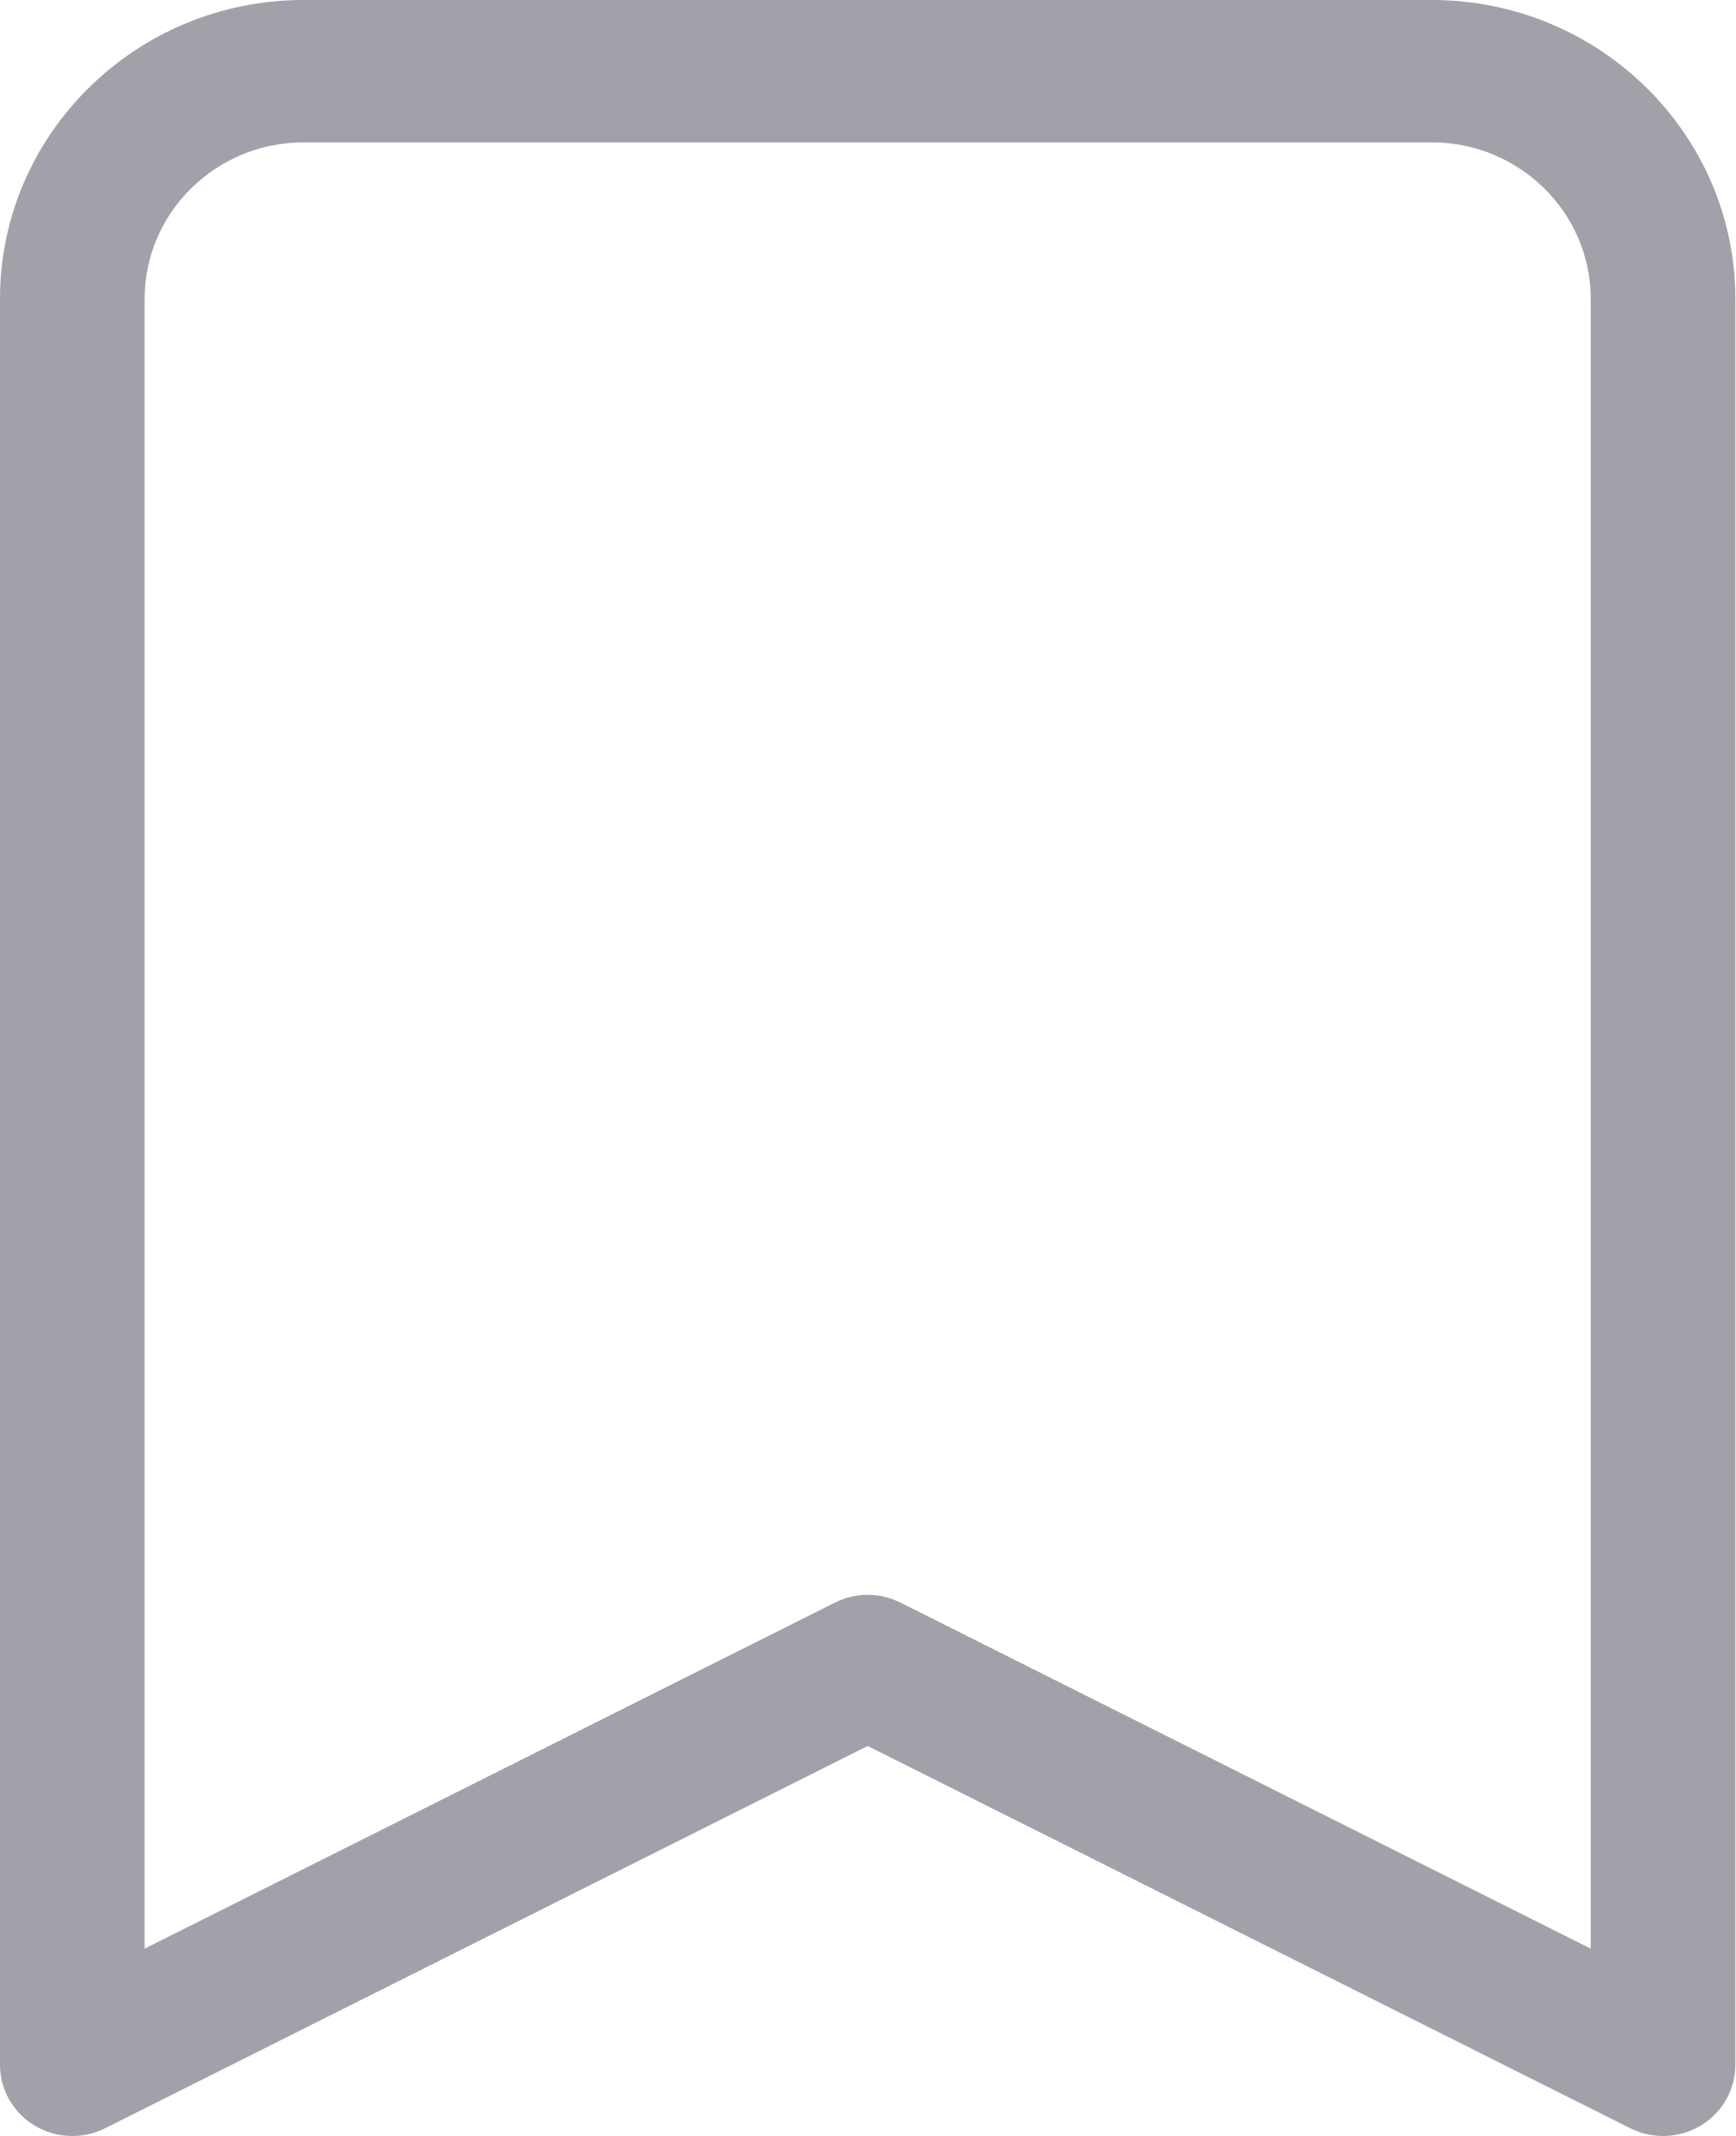
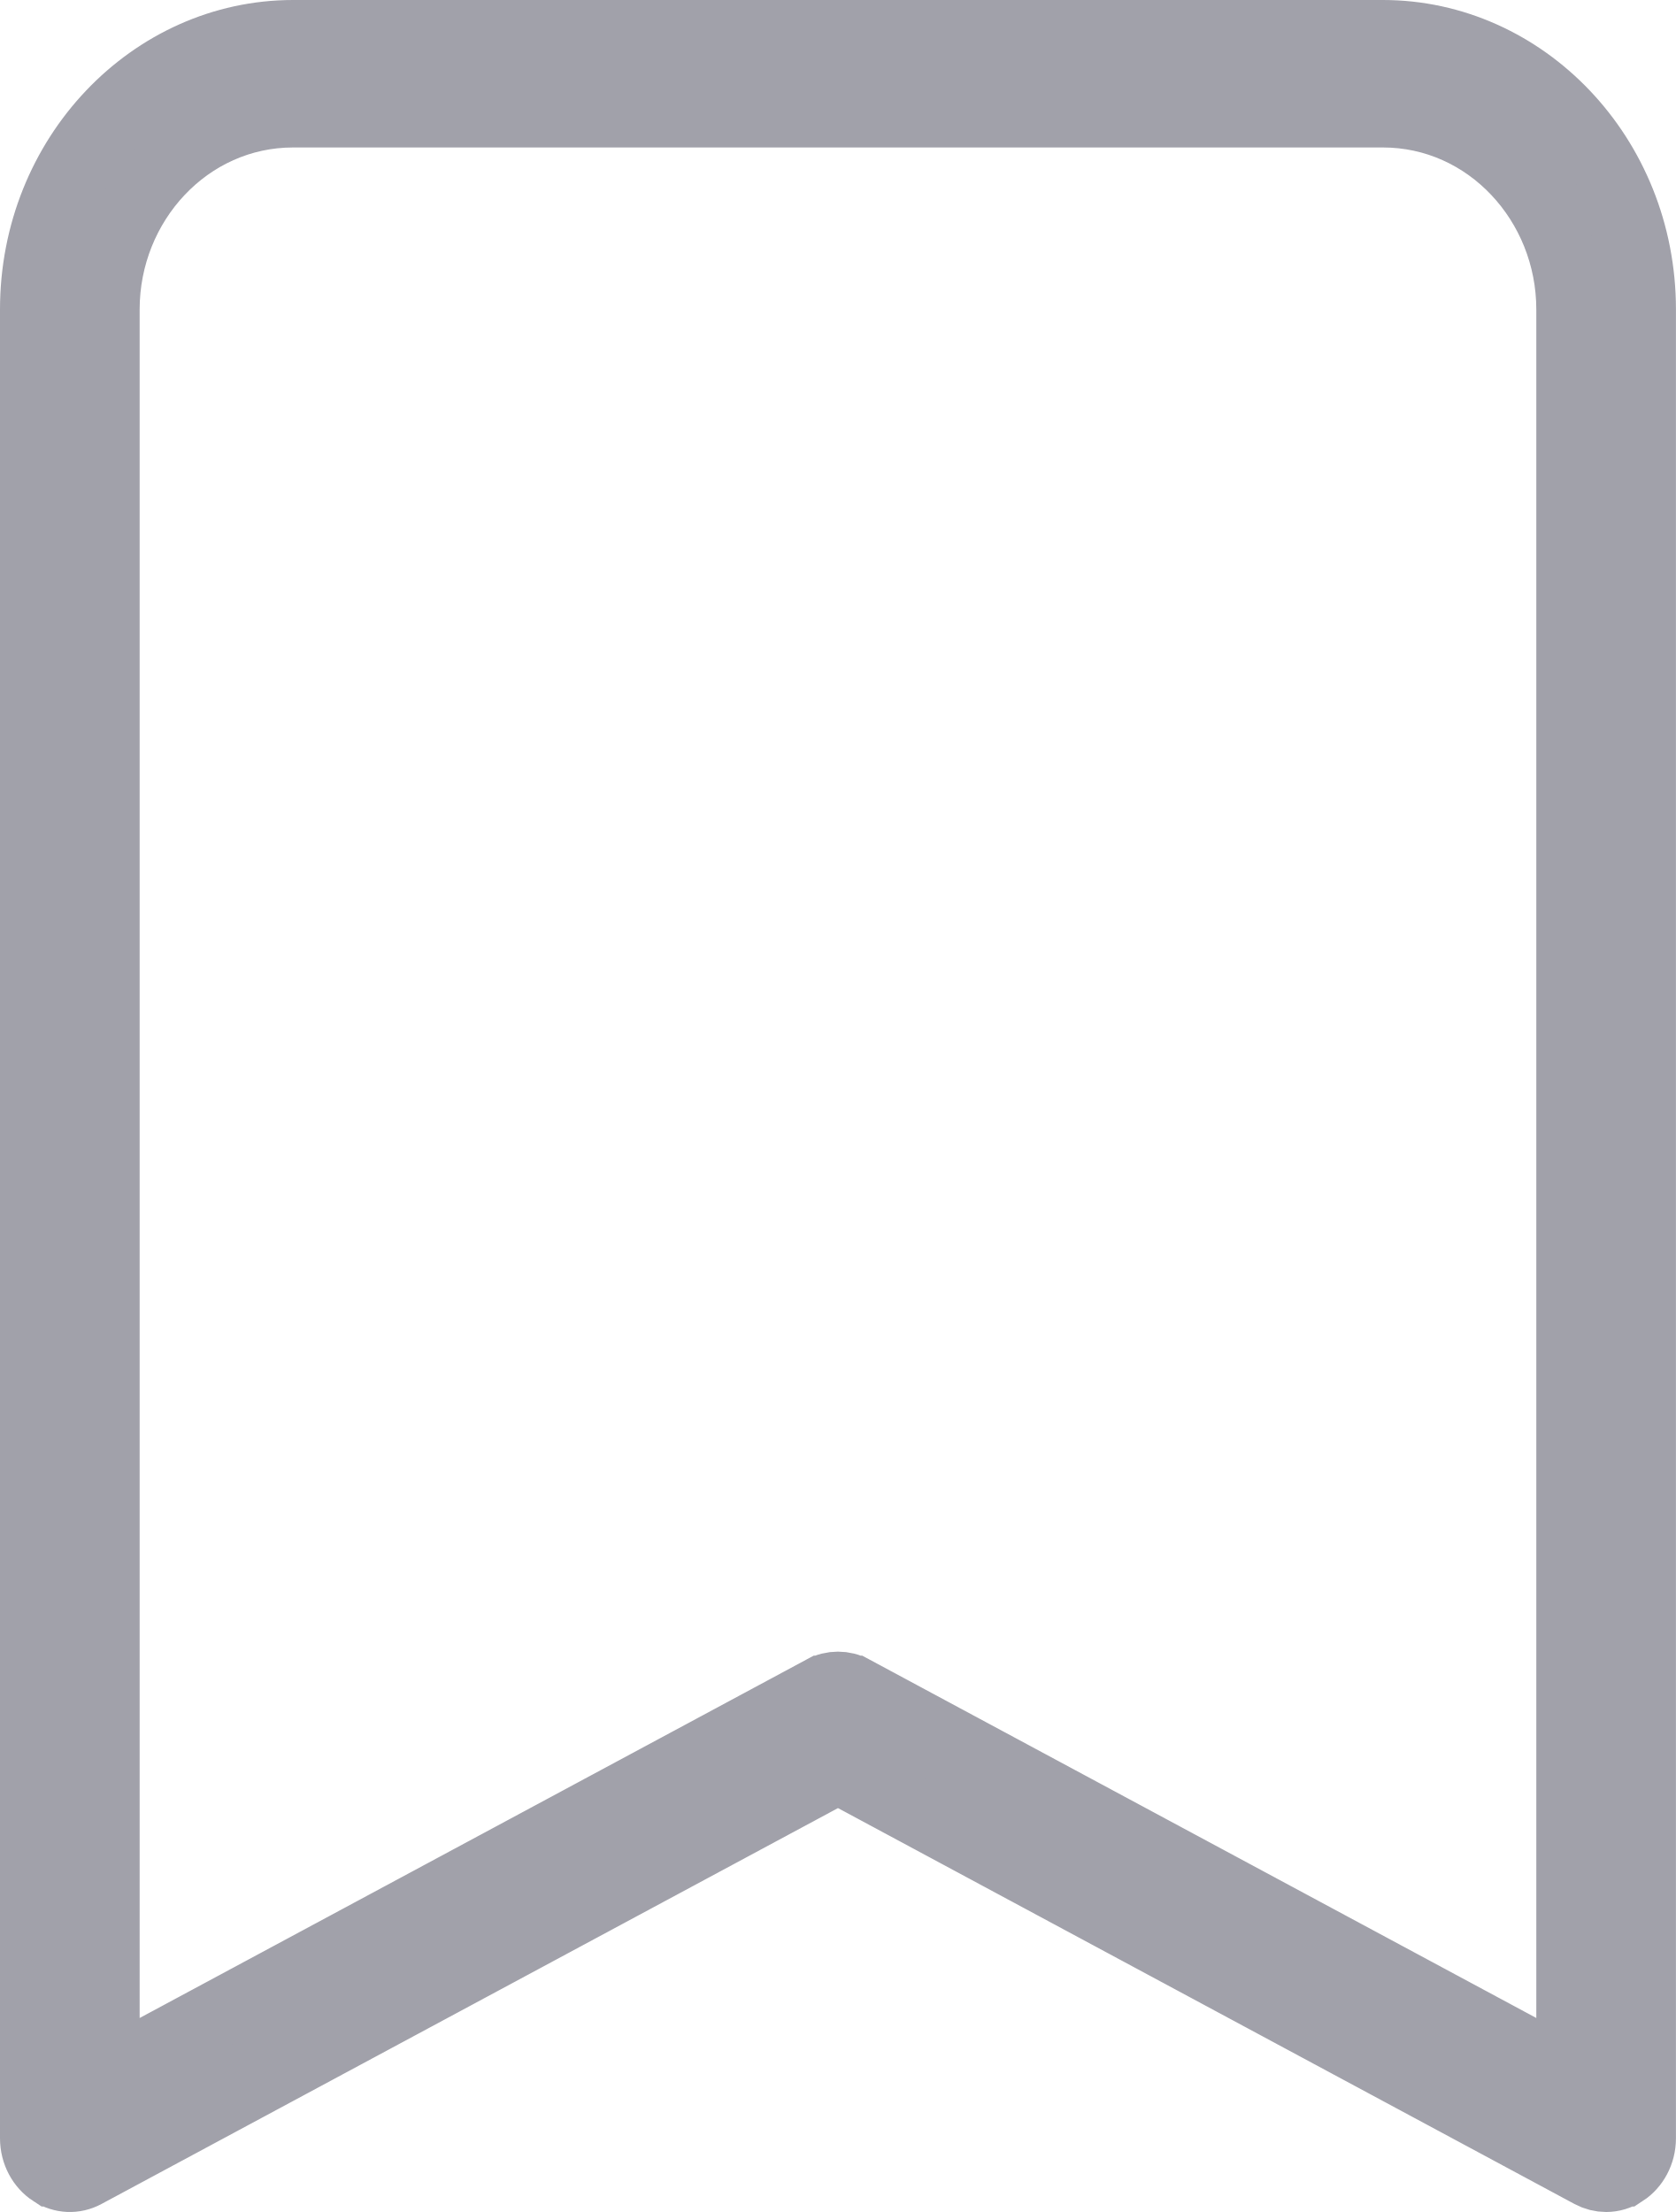
- <svg xmlns="http://www.w3.org/2000/svg" width="26" height="32" viewBox="0 0 26 32" fill="none">
-   <path d="M24.917 32C24.748 32 24.58 31.961 24.425 31.884L13 26.157L1.575 31.884C1.239 32.052 0.838 32.037 0.517 31.843C0.196 31.649 0 31.304 0 30.933V4.477C0 2.008 2.04 0 4.547 0H21.453C23.96 0 26 2.008 26 4.477V30.933C26 31.304 25.804 31.649 25.483 31.843C25.31 31.947 25.113 32 24.917 32ZM13 23.893C13.169 23.893 13.337 23.932 13.491 24.009L23.833 29.193V4.477C23.833 3.185 22.765 2.133 21.453 2.133H4.547C3.235 2.133 2.167 3.185 2.167 4.477V29.193L12.509 24.009C12.663 23.932 12.831 23.893 13 23.893Z" fill="#A1A1AA" />
+ <svg xmlns="http://www.w3.org/2000/svg" width="25" height="33" viewBox="0 0 25 33" fill="none">
+   <path d="M23.723 32.44L23.723 32.44L12.737 26.534L12.5 26.406L12.263 26.534L1.277 32.44L1.277 32.44C1.116 32.527 0.925 32.519 0.77 32.418L0.769 32.418C0.609 32.314 0.5 32.121 0.5 31.9V4.617C0.5 2.321 2.263 0.5 4.372 0.5H20.628C22.737 0.5 24.5 2.321 24.5 4.617V31.9C24.5 32.121 24.391 32.314 24.231 32.418L24.23 32.418C24.145 32.473 24.051 32.5 23.958 32.5C23.879 32.5 23.798 32.48 23.723 32.44ZM12.735 25.2L12.736 25.2L22.68 30.546L23.417 30.942V30.105V4.617C23.417 3.034 22.191 1.7 20.628 1.7H4.372C2.809 1.7 1.583 3.034 1.583 4.617V30.105V30.942L2.32 30.546L12.264 25.2L12.265 25.2C12.34 25.159 12.42 25.14 12.5 25.14C12.58 25.14 12.66 25.159 12.735 25.2Z" fill="#A1A1AA" stroke="#A1A1AA" />
</svg>
